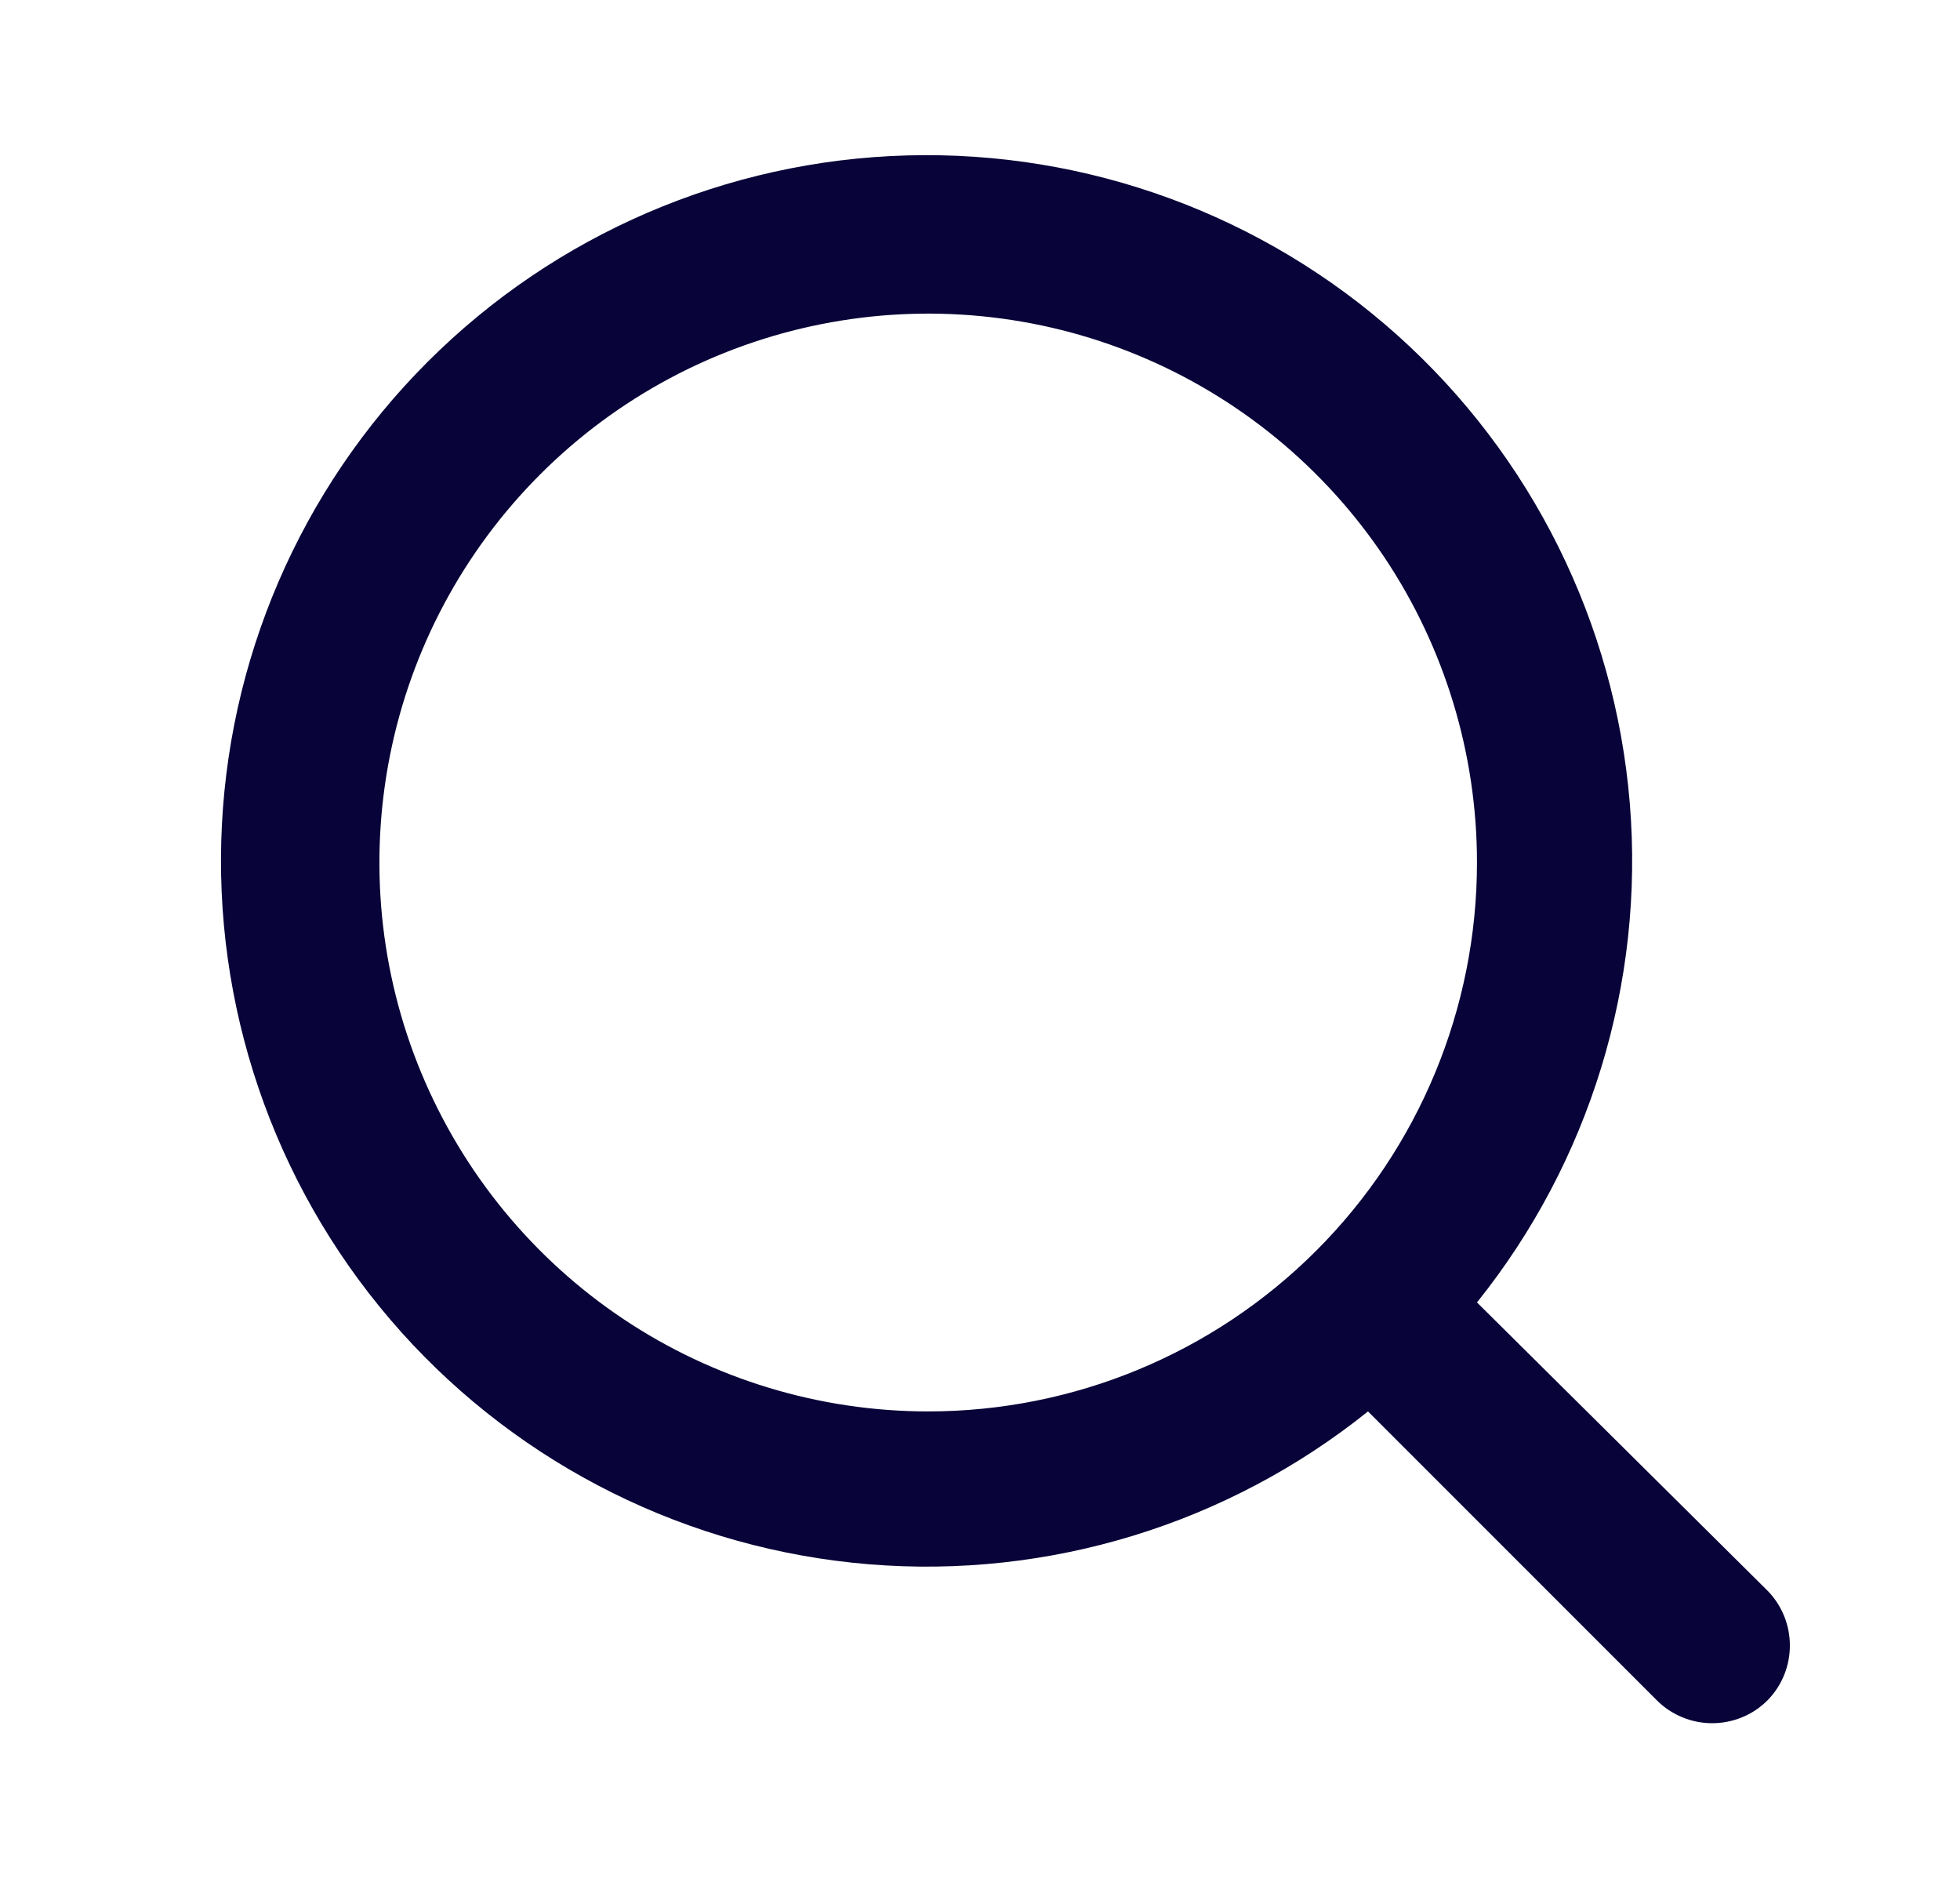
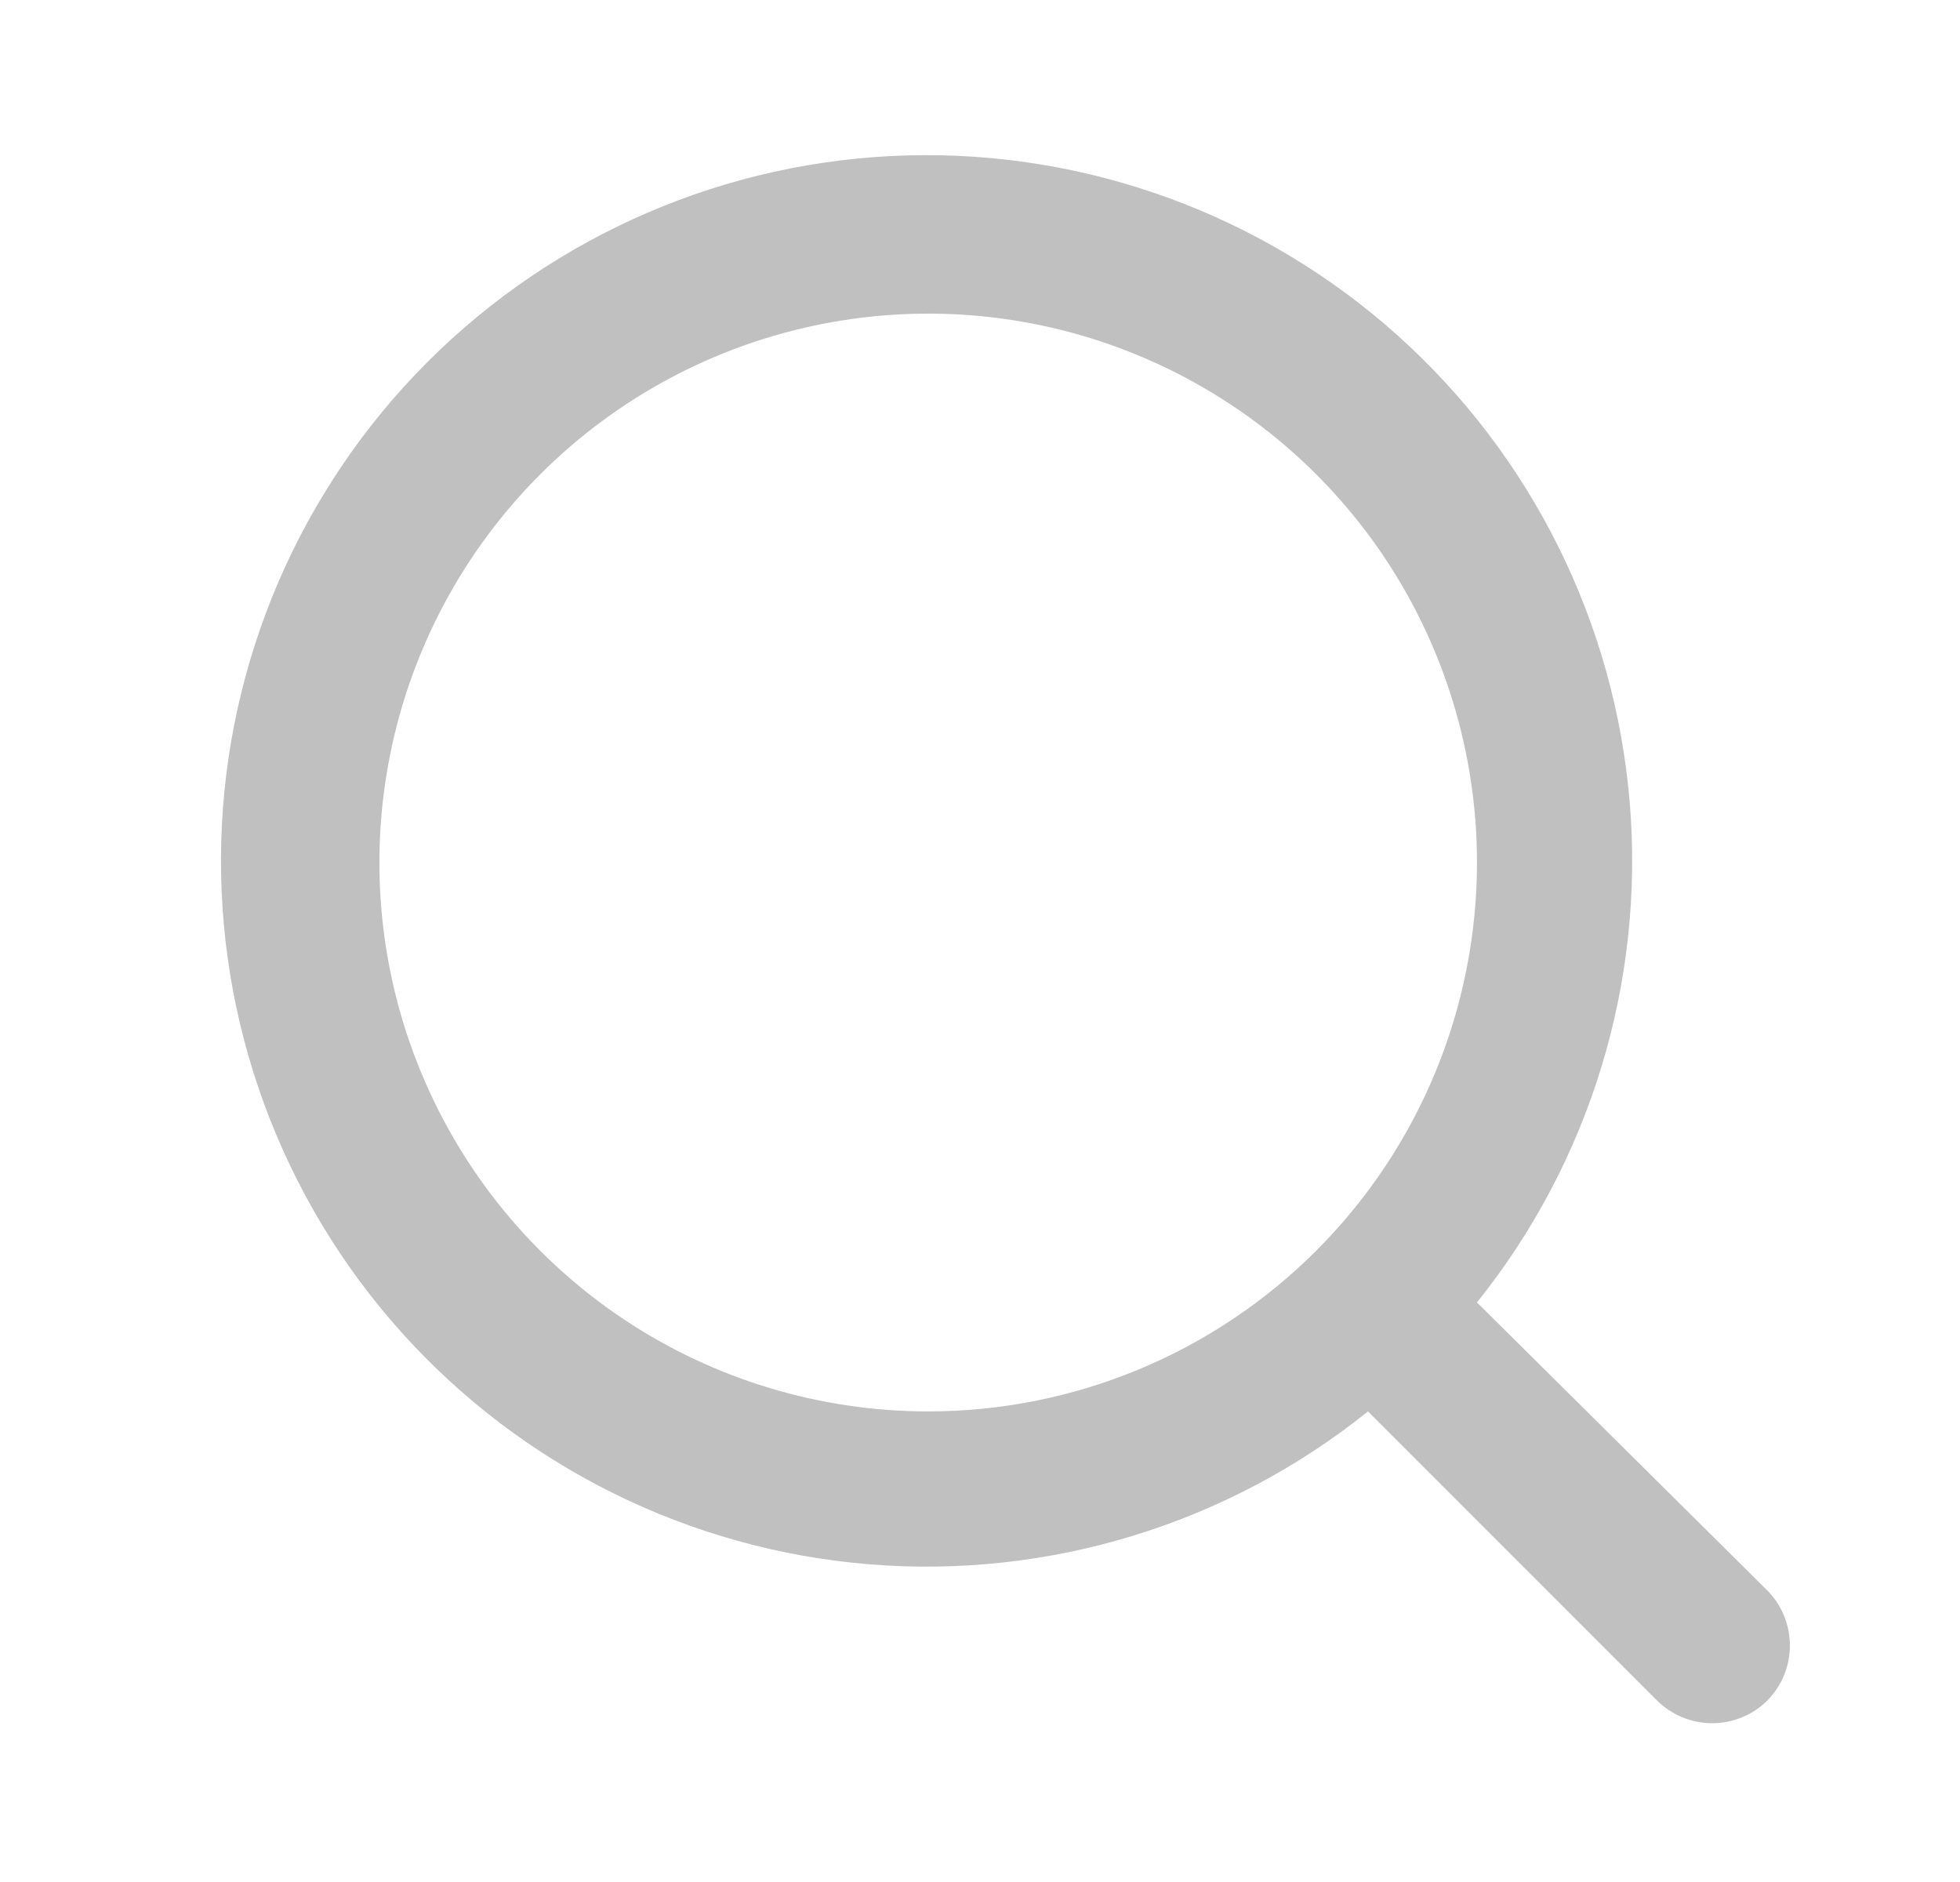
<svg xmlns="http://www.w3.org/2000/svg" width="25" height="24" viewBox="0 0 25 24" fill="none">
-   <path d="M22.549 20.289L18.839 16.609C20.279 14.814 20.977 12.535 20.788 10.241C20.599 7.947 19.539 5.812 17.825 4.276C16.111 2.74 13.873 1.919 11.572 1.982C9.271 2.045 7.082 2.987 5.454 4.615C3.827 6.242 2.885 8.431 2.822 10.732C2.759 13.033 3.58 15.271 5.116 16.985C6.652 18.699 8.787 19.759 11.081 19.948C13.375 20.137 15.654 19.439 17.449 17.999L21.129 21.679C21.222 21.773 21.333 21.848 21.455 21.898C21.576 21.949 21.707 21.975 21.839 21.975C21.971 21.975 22.102 21.949 22.224 21.898C22.346 21.848 22.456 21.773 22.549 21.679C22.73 21.493 22.83 21.244 22.83 20.984C22.83 20.725 22.73 20.476 22.549 20.289ZM11.839 17.999C10.455 17.999 9.101 17.589 7.95 16.82C6.799 16.05 5.902 14.957 5.372 13.678C4.842 12.399 4.704 10.992 4.974 9.634C5.244 8.276 5.911 7.029 6.89 6.05C7.868 5.071 9.116 4.404 10.474 4.134C11.832 3.864 13.239 4.002 14.518 4.532C15.797 5.062 16.89 5.959 17.66 7.11C18.429 8.262 18.839 9.615 18.839 10.999C18.839 12.856 18.102 14.636 16.789 15.949C15.476 17.262 13.696 17.999 11.839 17.999Z" fill="#080338" />
+   <path d="M22.549 20.289L18.839 16.609C20.279 14.814 20.977 12.535 20.788 10.241C20.599 7.947 19.539 5.812 17.825 4.276C16.111 2.74 13.873 1.919 11.572 1.982C9.271 2.045 7.082 2.987 5.454 4.615C3.827 6.242 2.885 8.431 2.822 10.732C2.759 13.033 3.58 15.271 5.116 16.985C6.652 18.699 8.787 19.759 11.081 19.948C13.375 20.137 15.654 19.439 17.449 17.999L21.129 21.679C21.222 21.773 21.333 21.848 21.455 21.898C21.576 21.949 21.707 21.975 21.839 21.975C21.971 21.975 22.102 21.949 22.224 21.898C22.346 21.848 22.456 21.773 22.549 21.679C22.73 21.493 22.83 21.244 22.83 20.984C22.83 20.725 22.73 20.476 22.549 20.289ZM11.839 17.999C10.455 17.999 9.101 17.589 7.95 16.82C6.799 16.05 5.902 14.957 5.372 13.678C4.842 12.399 4.704 10.992 4.974 9.634C5.244 8.276 5.911 7.029 6.89 6.05C7.868 5.071 9.116 4.404 10.474 4.134C11.832 3.864 13.239 4.002 14.518 4.532C15.797 5.062 16.89 5.959 17.66 7.11C18.429 8.262 18.839 9.615 18.839 10.999C18.839 12.856 18.102 14.636 16.789 15.949C15.476 17.262 13.696 17.999 11.839 17.999Z" fill="#c0c0c0" />
</svg>
